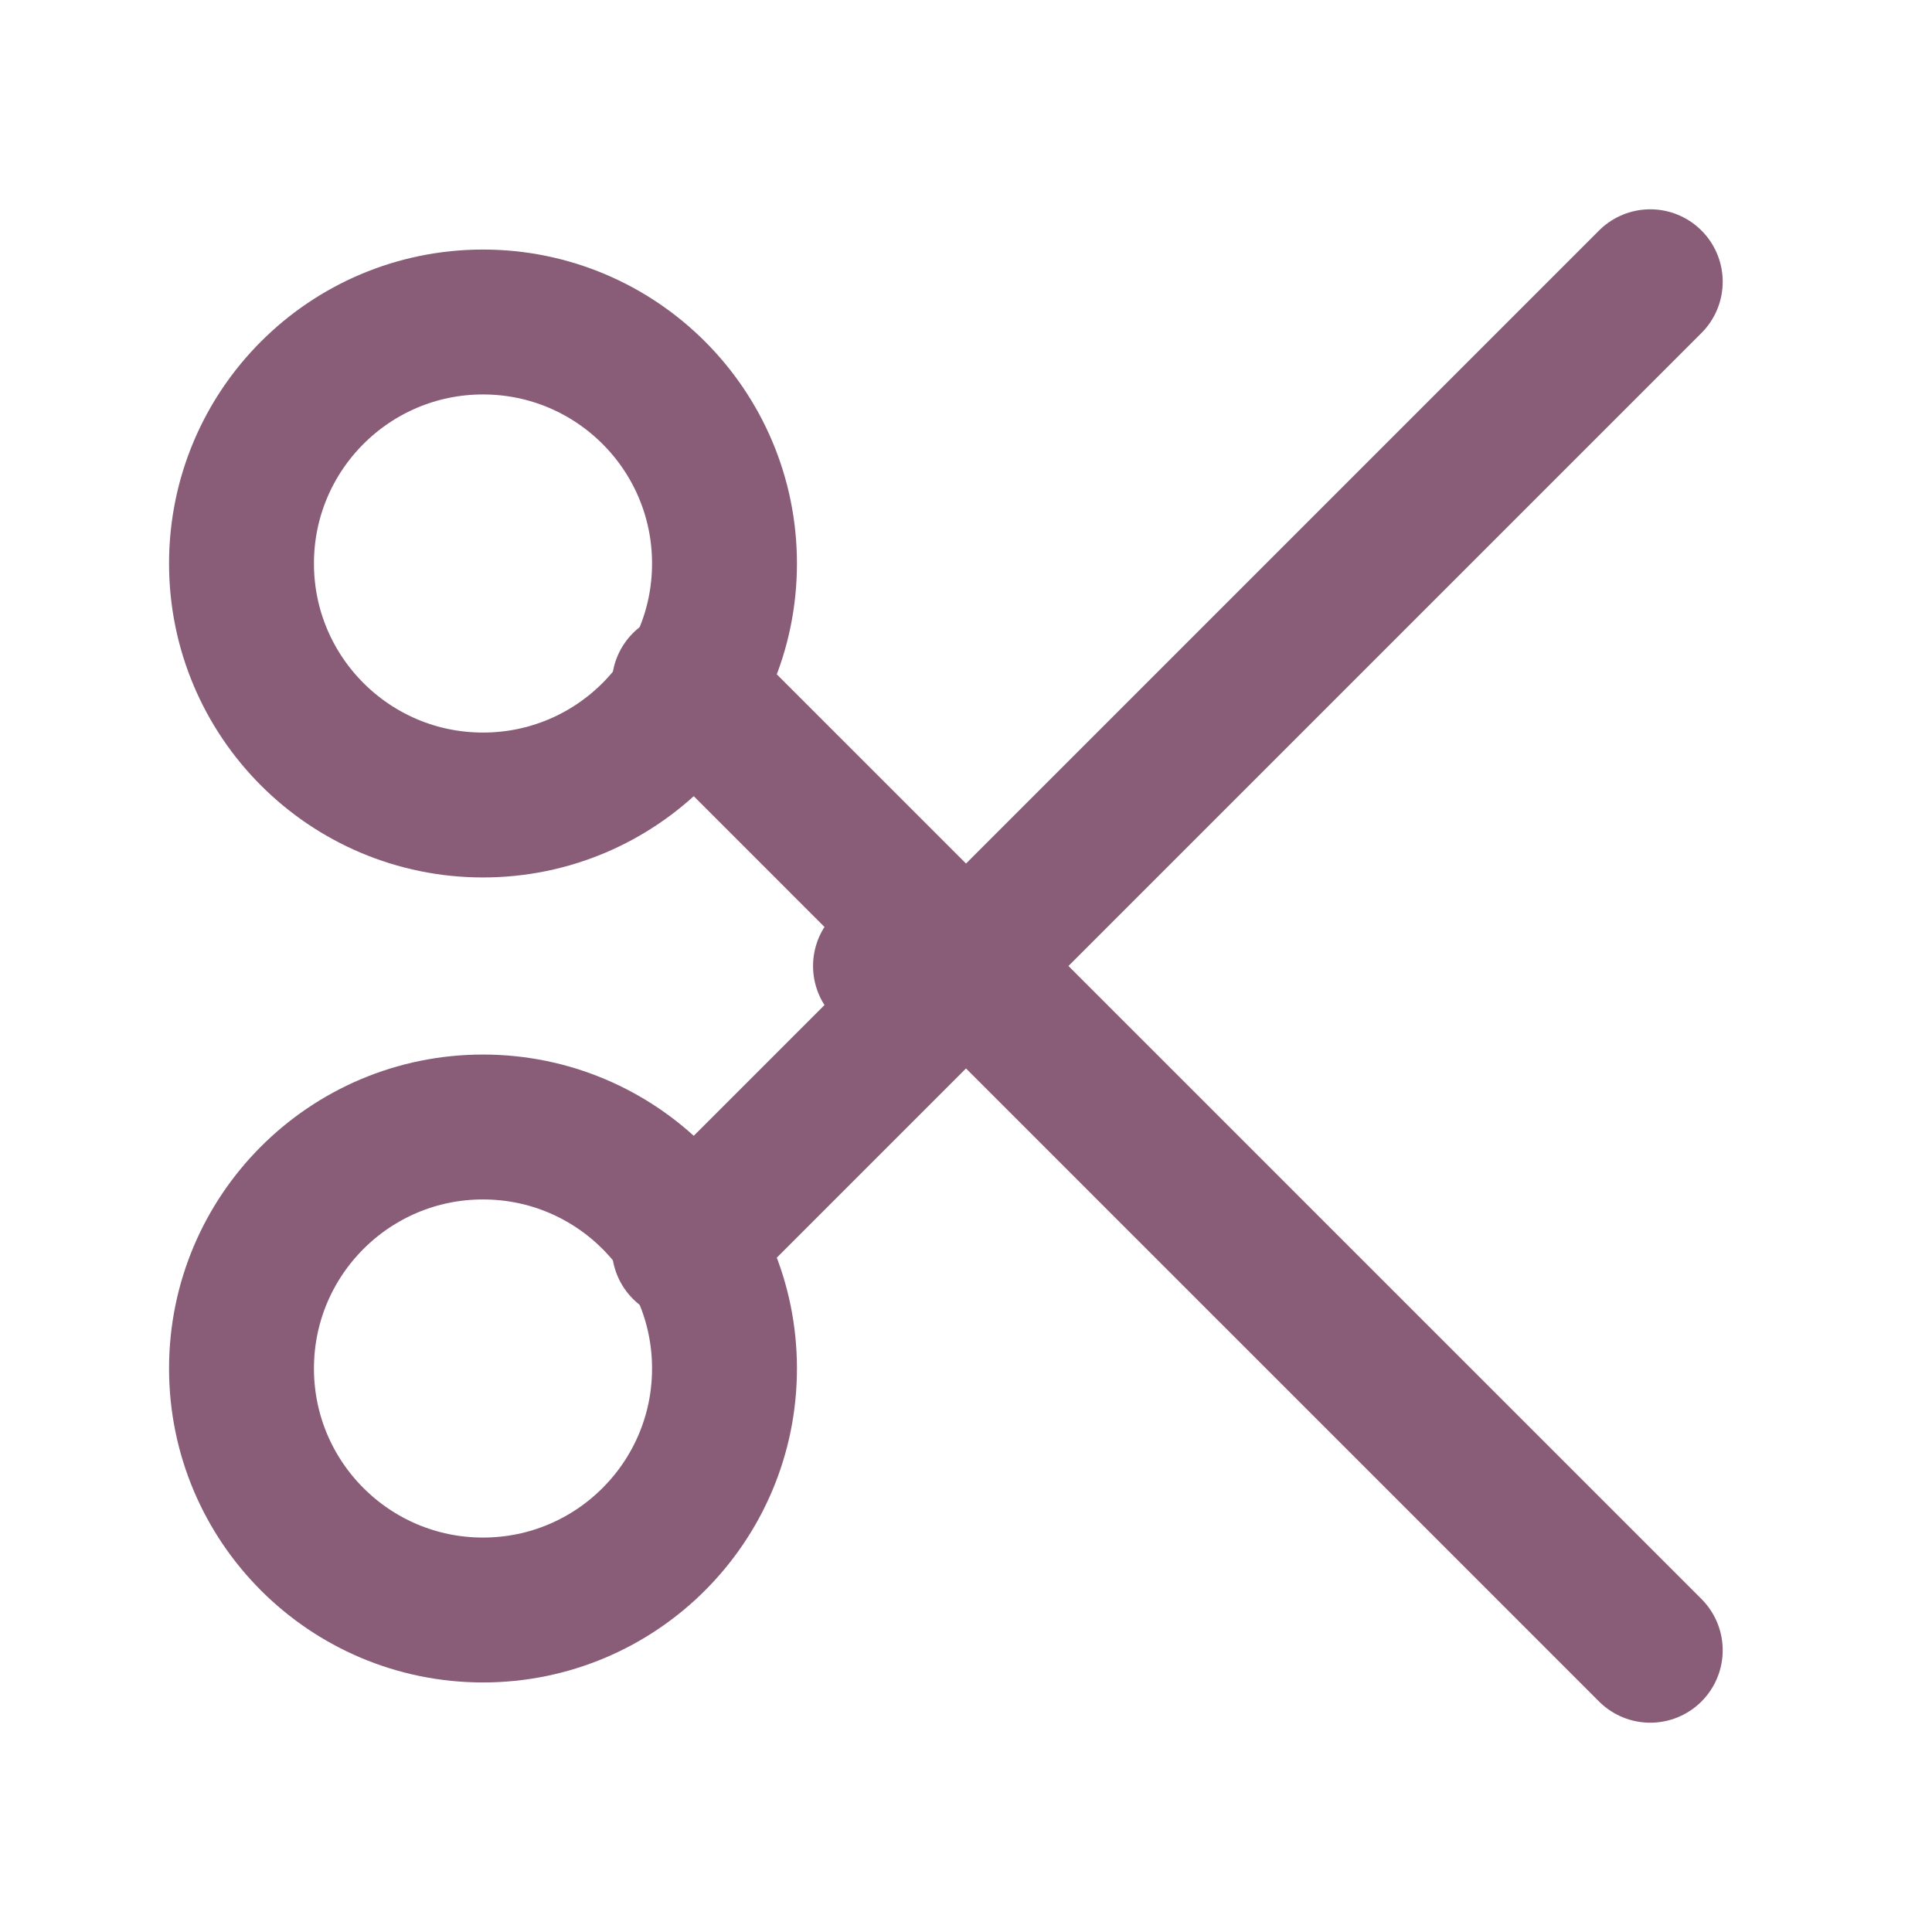
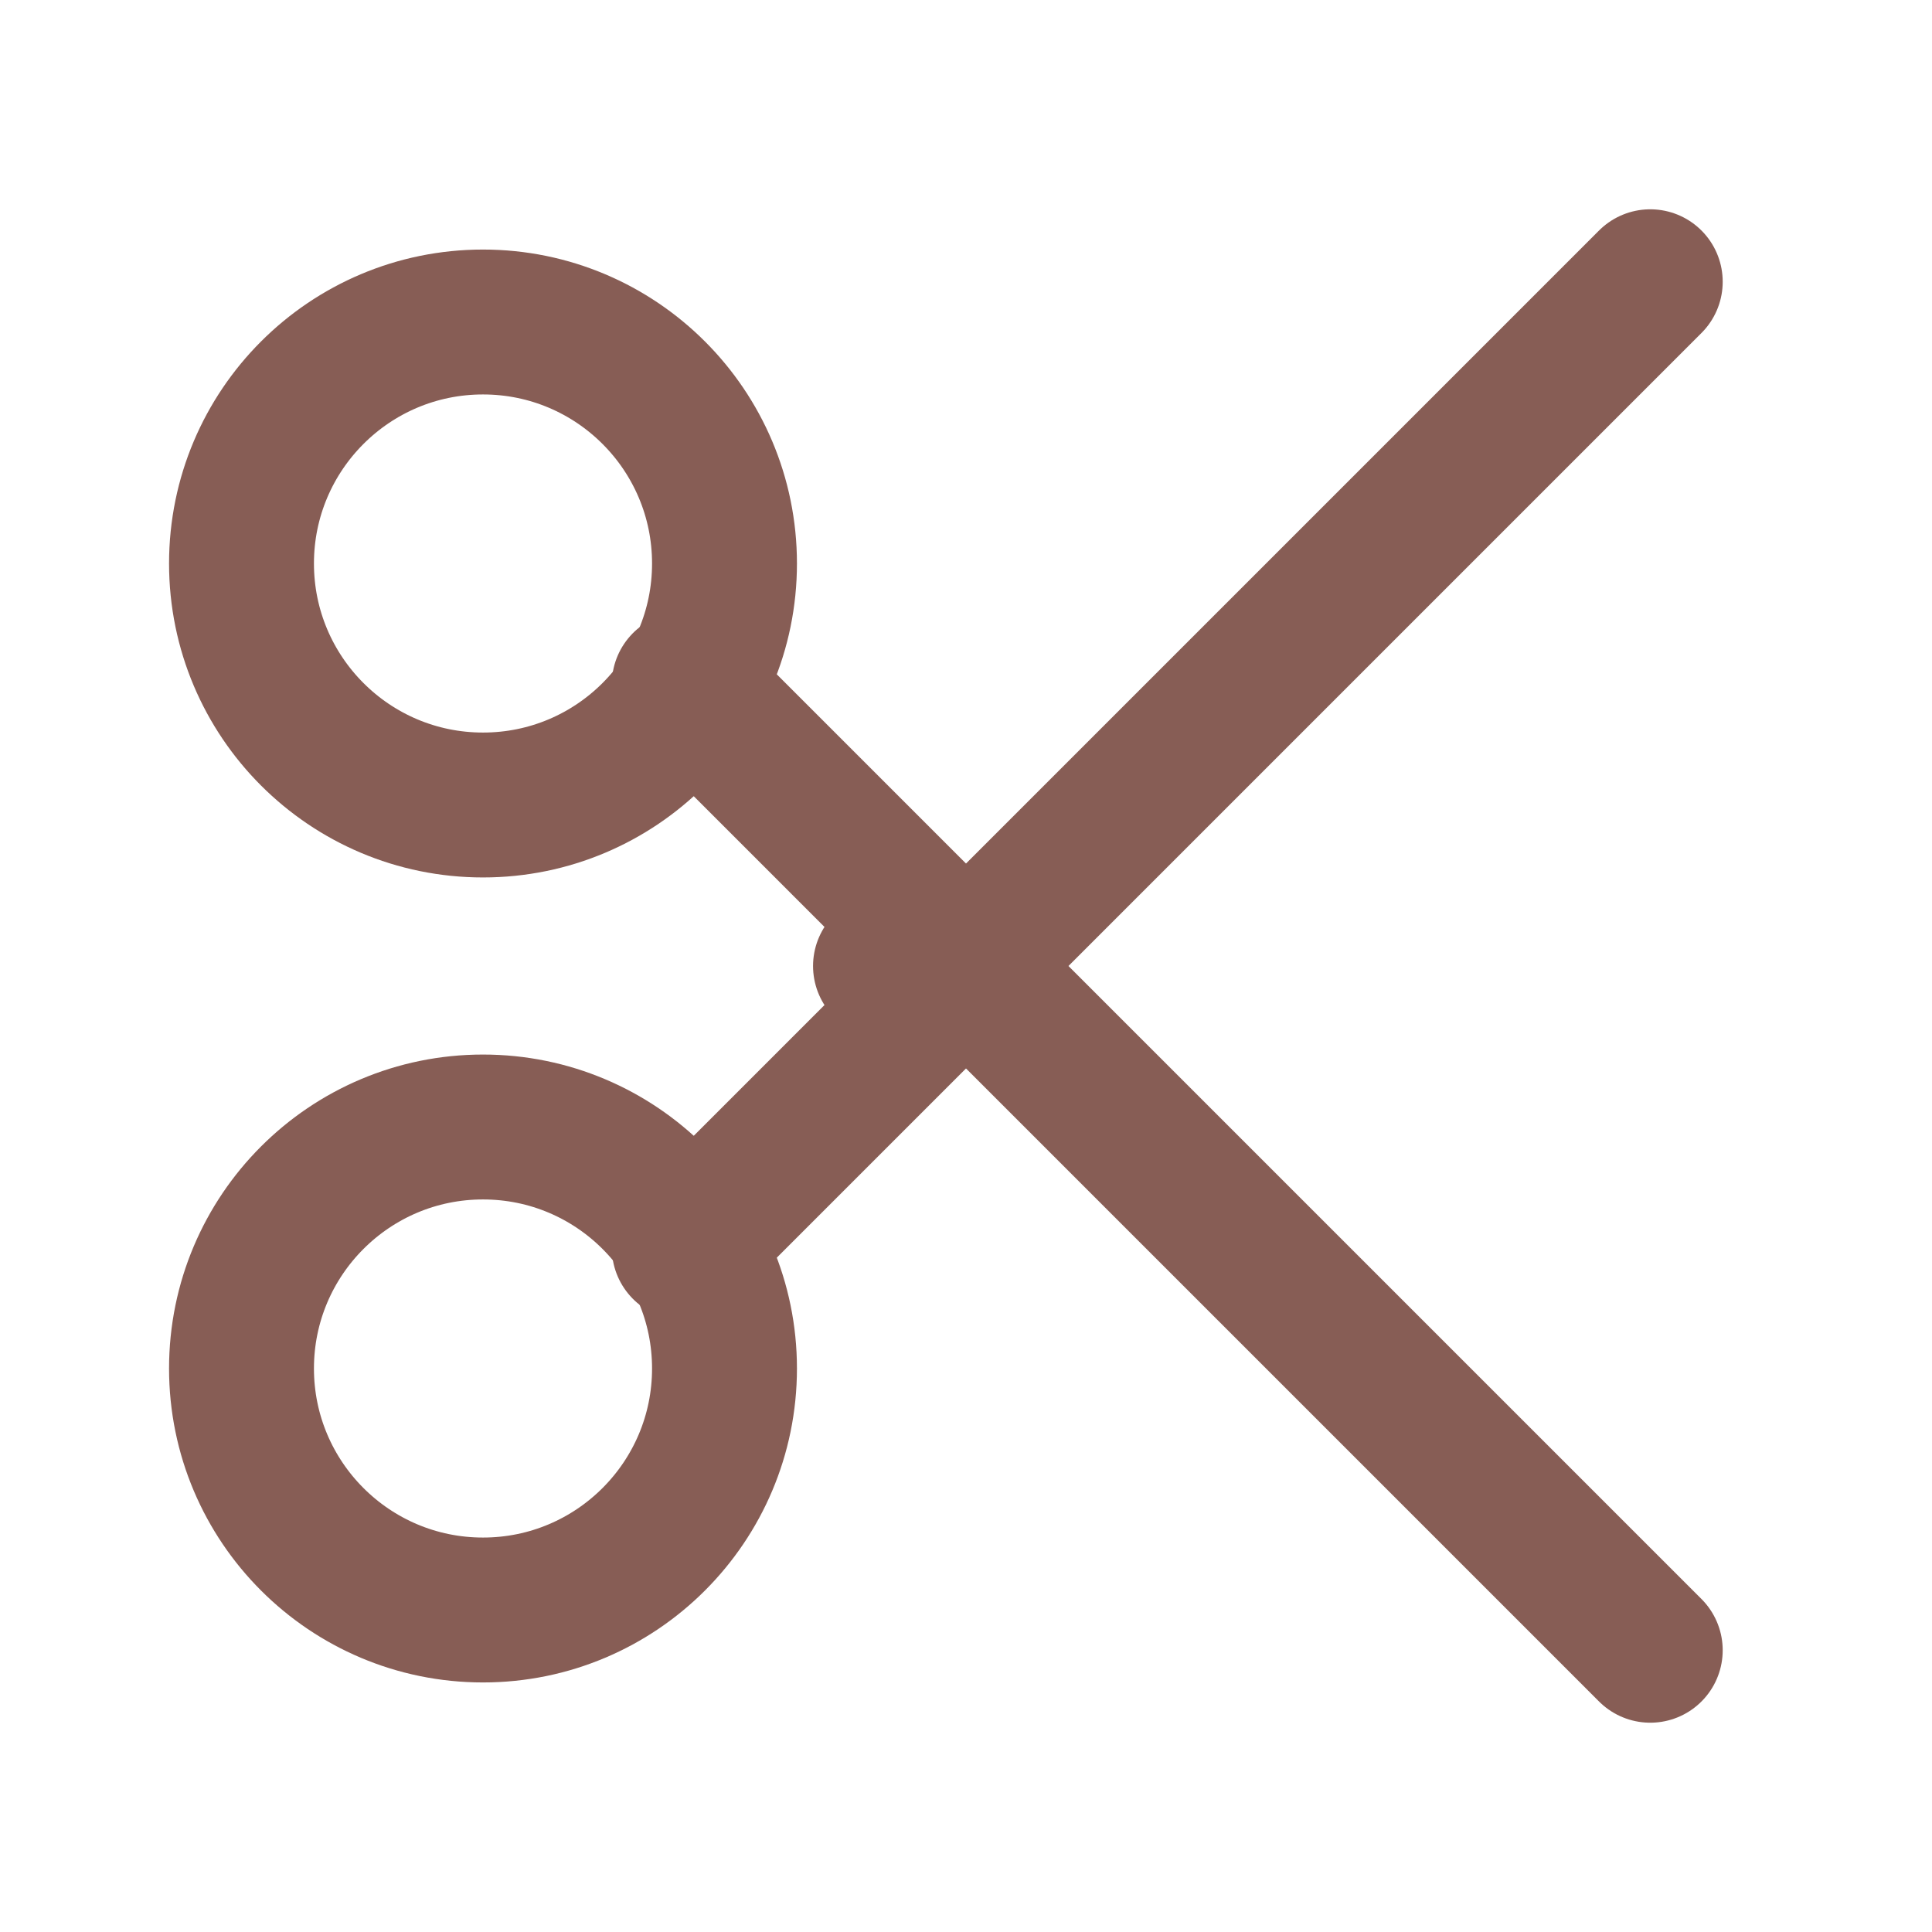
<svg xmlns="http://www.w3.org/2000/svg" width="48" height="48" viewBox="0 0 24 24">
-   <g fill="none" stroke="#895D78" stroke-width="1.8" stroke-linecap="round" stroke-linejoin="round">
+   <g fill="none" stroke="#875D55" stroke-width="1.8" stroke-linecap="round" stroke-linejoin="round">
    <circle cx="6" cy="7" r="3" />
    <circle cx="6" cy="17" r="3" />
    <path d="m8.5 8.5 12 12M8.5 15.5l12-12M11 12h1" />
  </g>
</svg>
